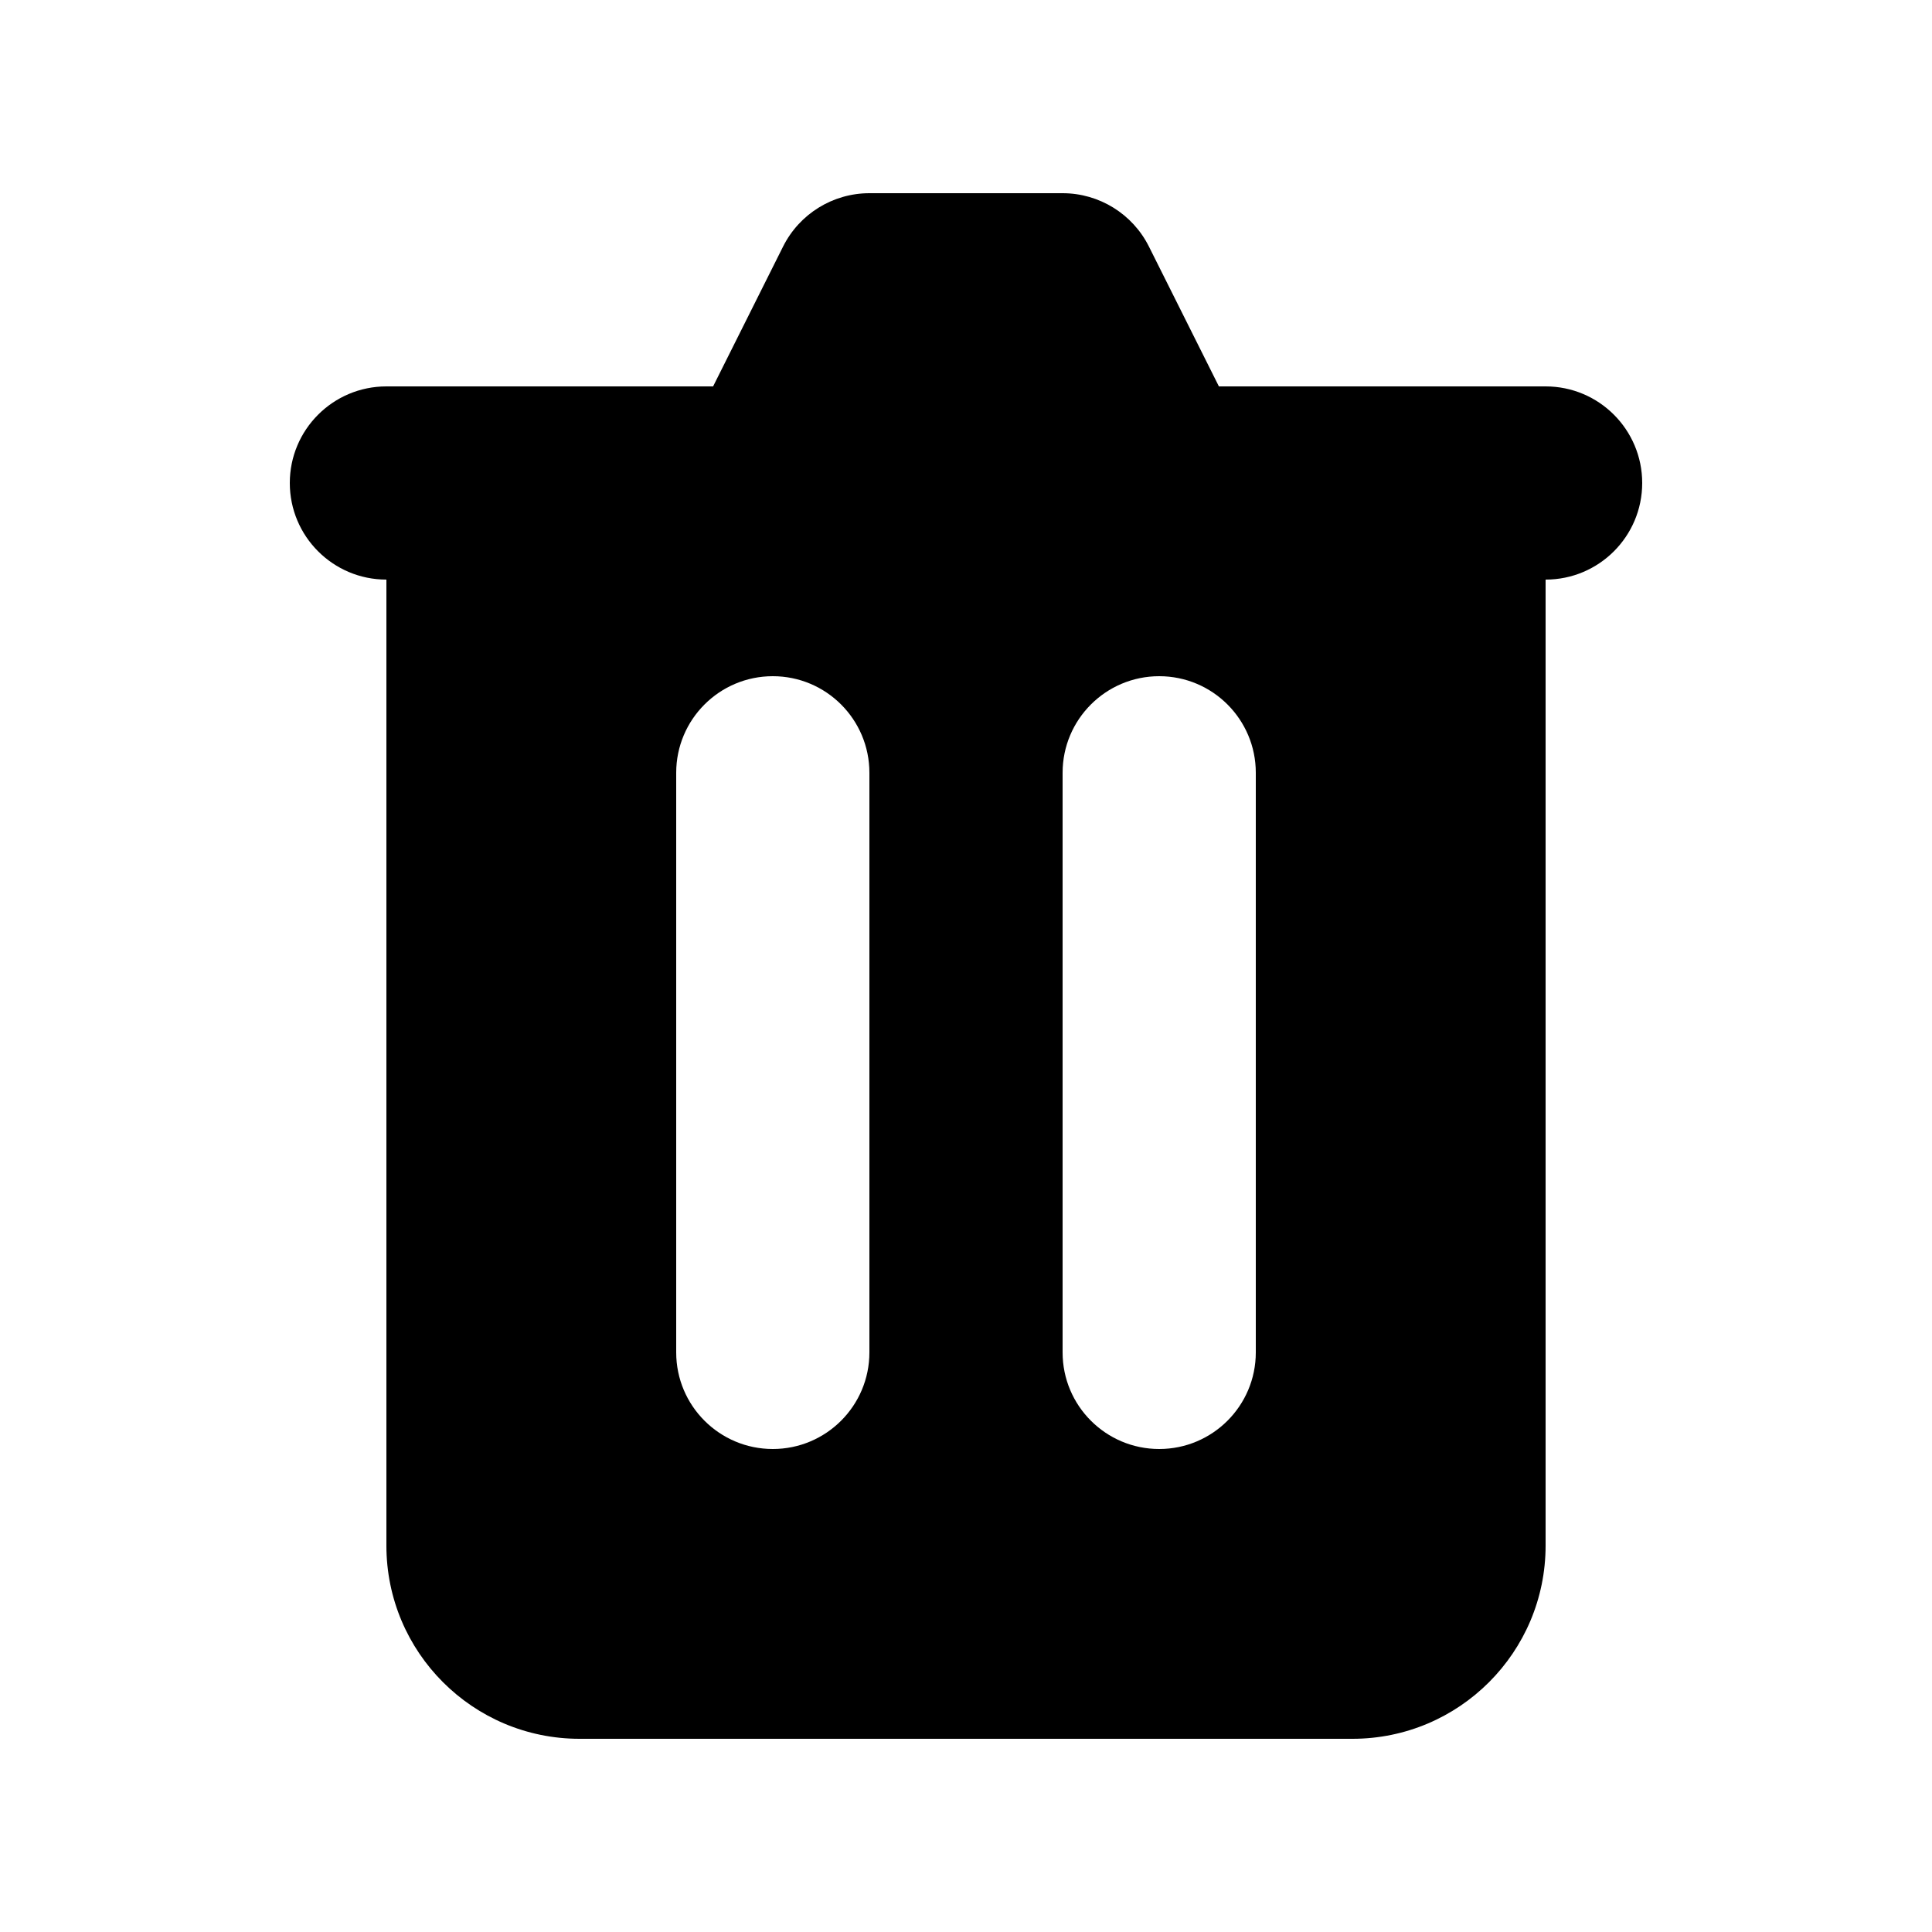
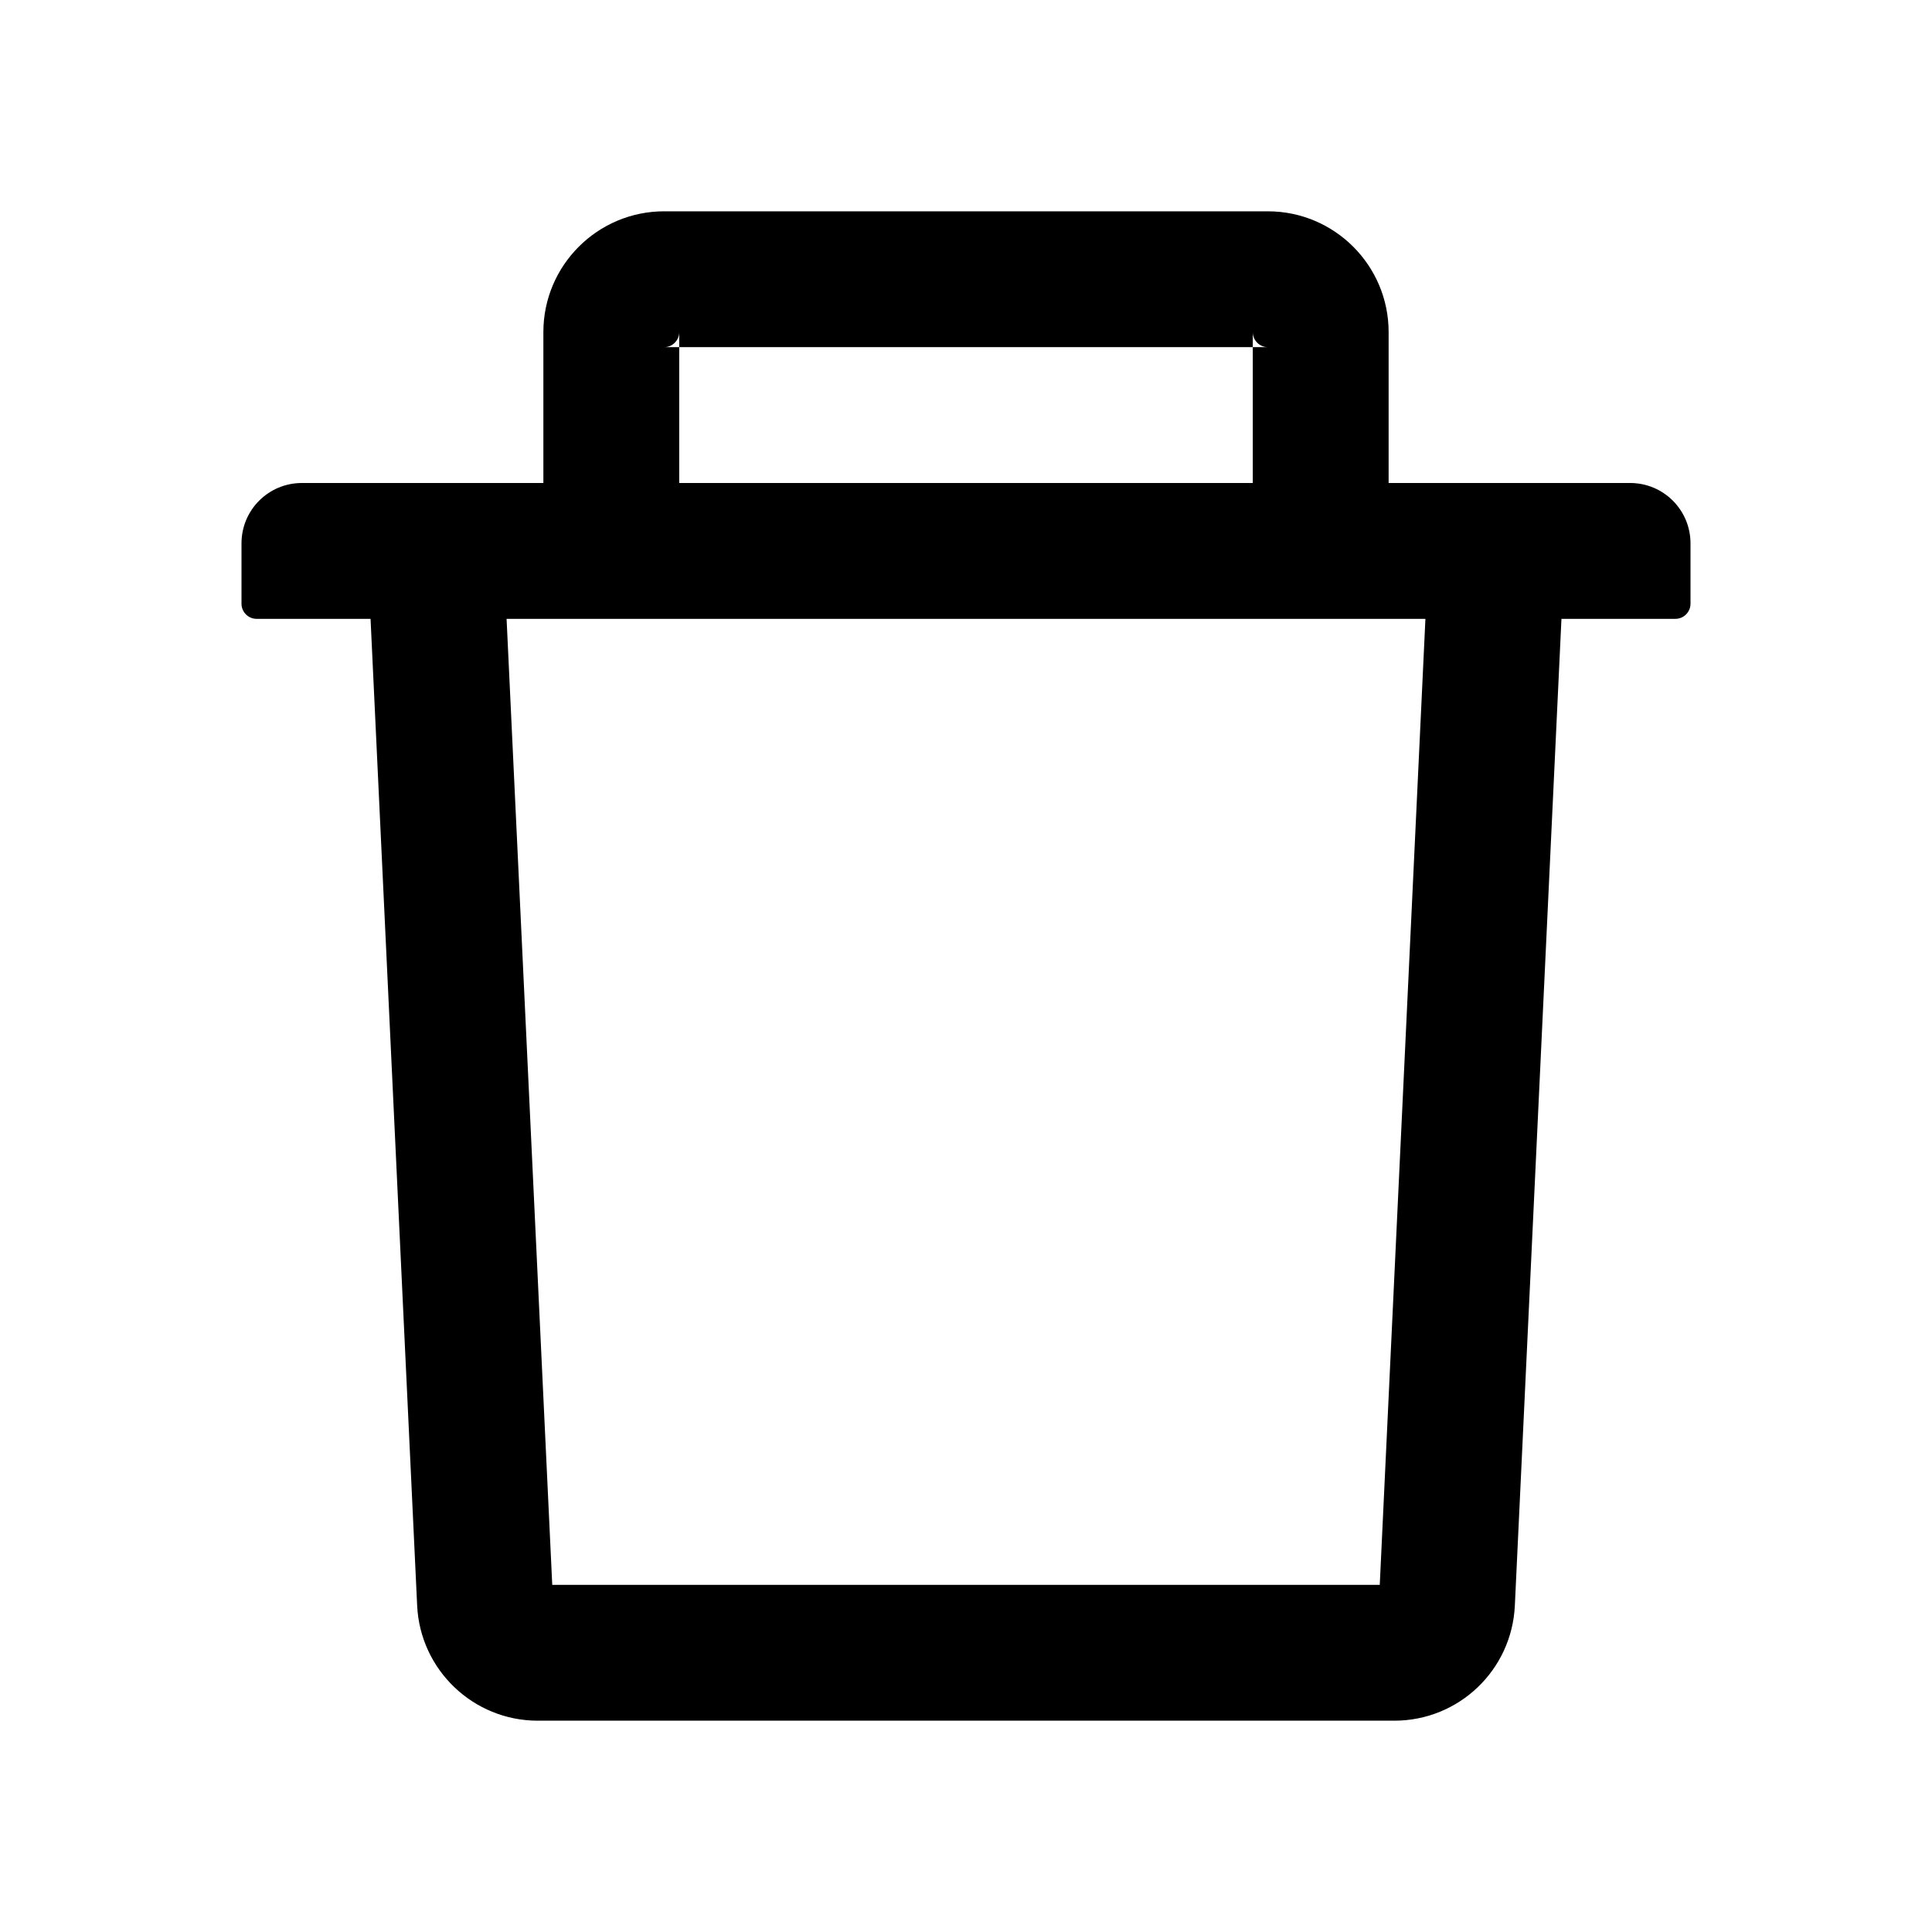
- <svg class="h-5 w-5" viewBox="0 0 20 20" fill="currentColor">
-   <path fill-rule="evenodd" d="M9 2a1 1 0 00-.894.553L7.382 4H4a1 1 0 000 2v10a2 2 0 002 2h8a2 2 0 002-2V6a1 1 0 100-2h-3.382l-.724-1.447A1 1 0 0011 2H9zM7 8a1 1 0 012 0v6a1 1 0 11-2 0V8zm5-1a1 1 0 00-1 1v6a1 1 0 102 0V8a1 1 0 00-1-1z" clip-rule="evenodd" />
+ <svg xmlns="http://www.w3.org/2000/svg" stroke="currentColor" fill="currentColor" stroke-width="0" viewBox="0 0 1024 1024" height="1em" width="1em">
+   <path d="M360 184h-8c4.4 0 8-3.6 8-8v8h304v-8c0 4.4 3.6 8 8 8h-8v72h72v-80c0-35.3-28.7-64-64-64H352c-35.3 0-64 28.7-64 64v80h72v-72zm504 72H160c-17.7 0-32 14.3-32 32v32c0 4.4 3.6 8 8 8h60.4l24.7 523c1.6 34.1 29.8 61 63.9 61h454c34.2 0 62.3-26.8 63.9-61l24.7-523H888c4.4 0 8-3.6 8-8v-32c0-17.7-14.3-32-32-32zM731.3 840H292.7l-24.2-512h487l-24.2 512z" />
</svg>
